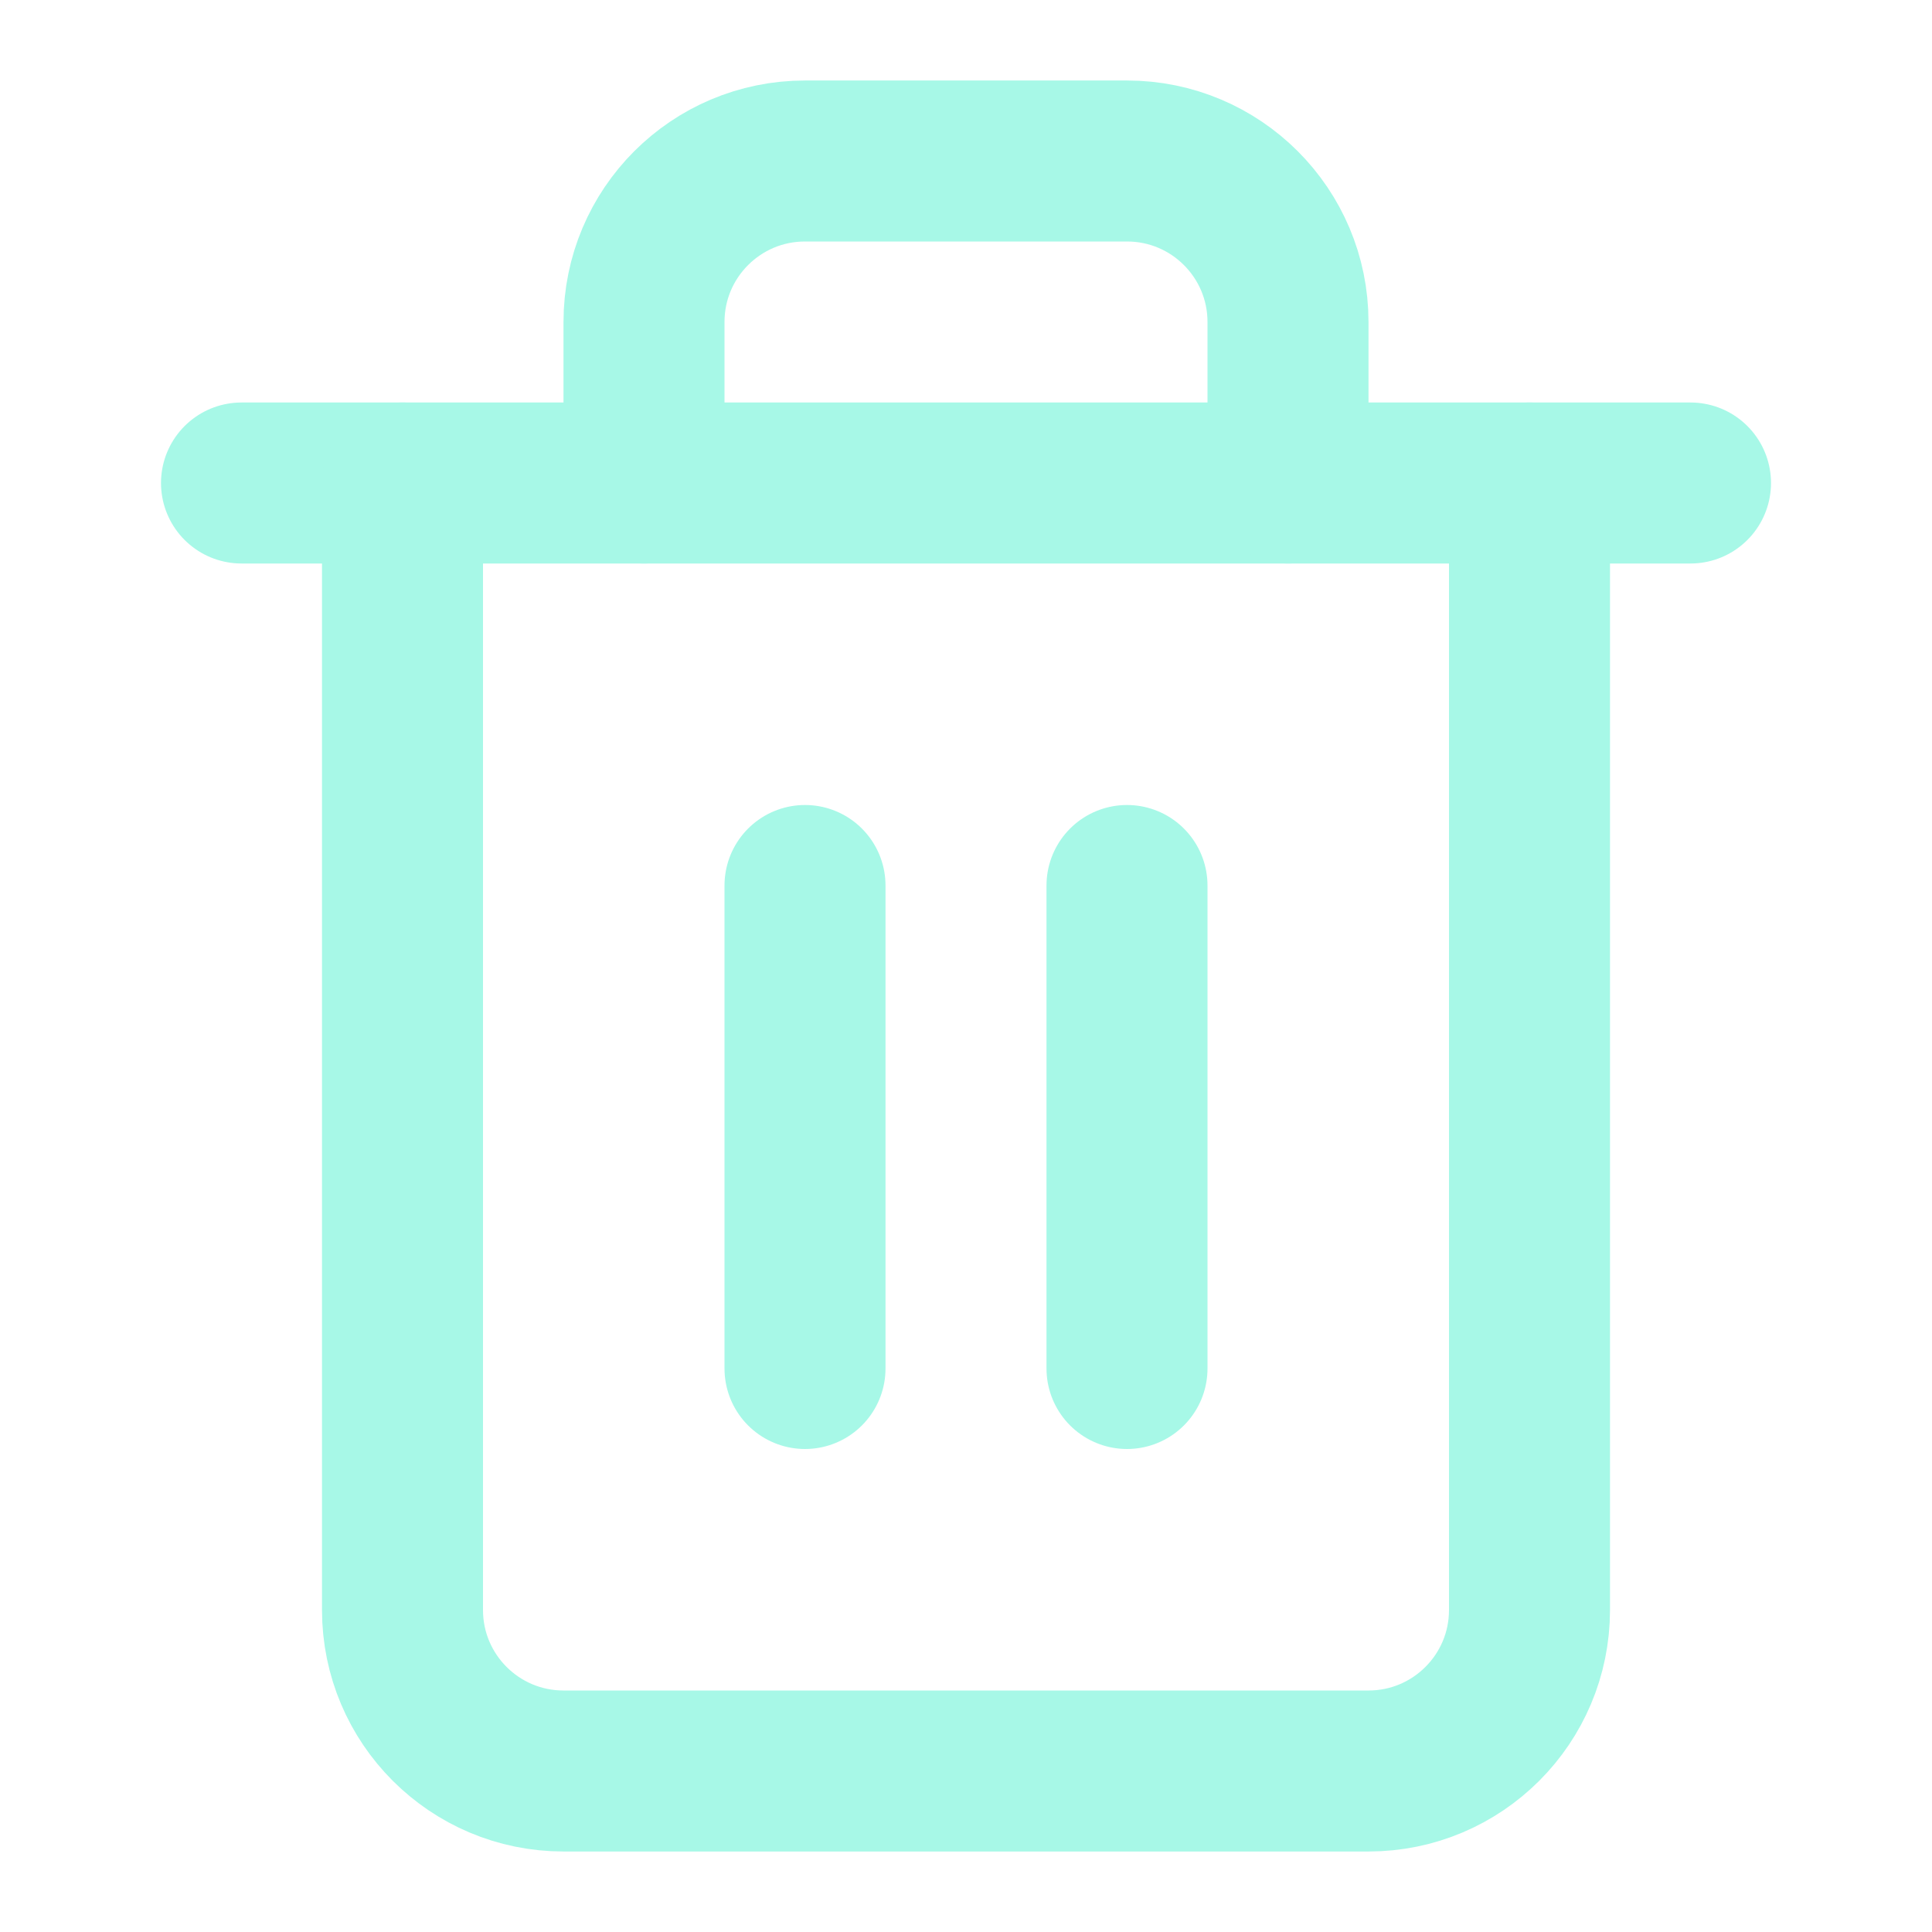
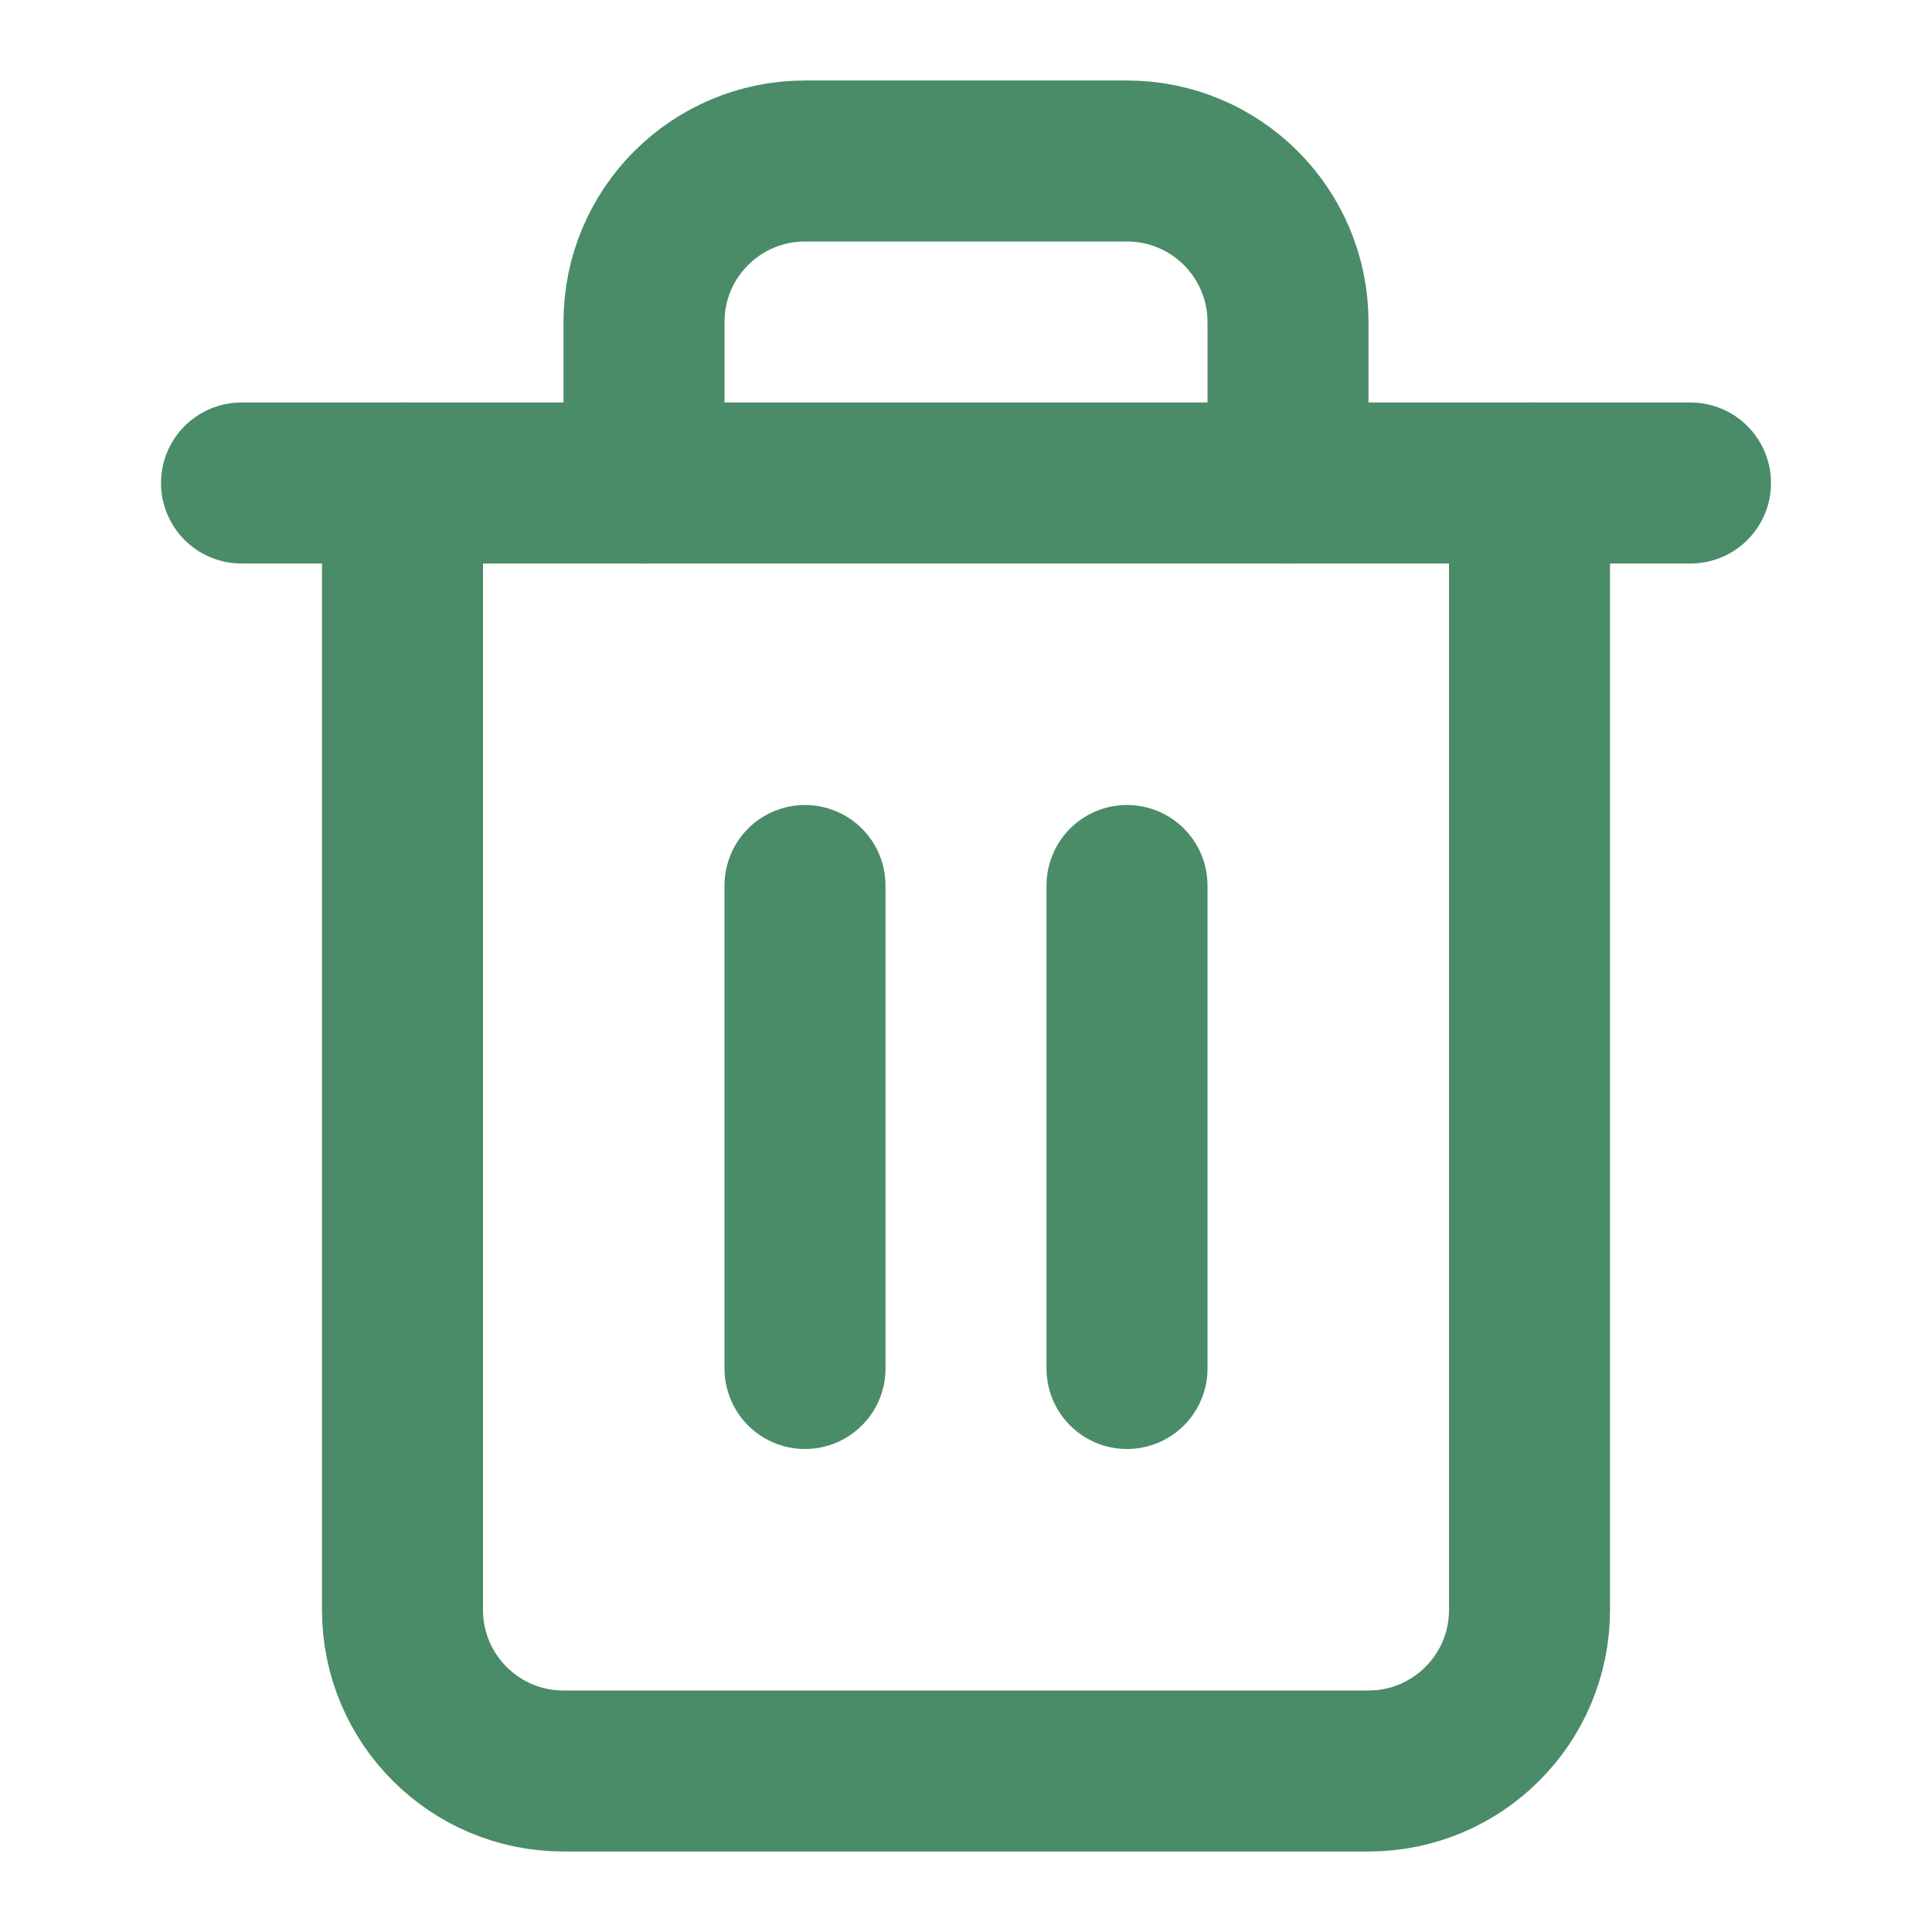
- <svg xmlns="http://www.w3.org/2000/svg" viewBox="0 0 24 24" fill="none" stroke="#a7f8e7" stroke-width="2" stroke-linecap="round" stroke-linejoin="round">
+ <svg xmlns="http://www.w3.org/2000/svg" viewBox="0 0 24 24" fill="none" stroke="#4a8b68" stroke-width="2" stroke-linecap="round" stroke-linejoin="round">
  <polyline points="3 6 5 6 21 6" />
  <path d="M19 6v14a2 2 0 0 1-2 2H7a2 2 0 0 1-2-2V6m3 0V4a2 2 0 0 1 2-2h4a2 2 0 0 1 2 2v2" />
  <line x1="10" y1="11" x2="10" y2="17" />
  <line x1="14" y1="11" x2="14" y2="17" />
</svg>
